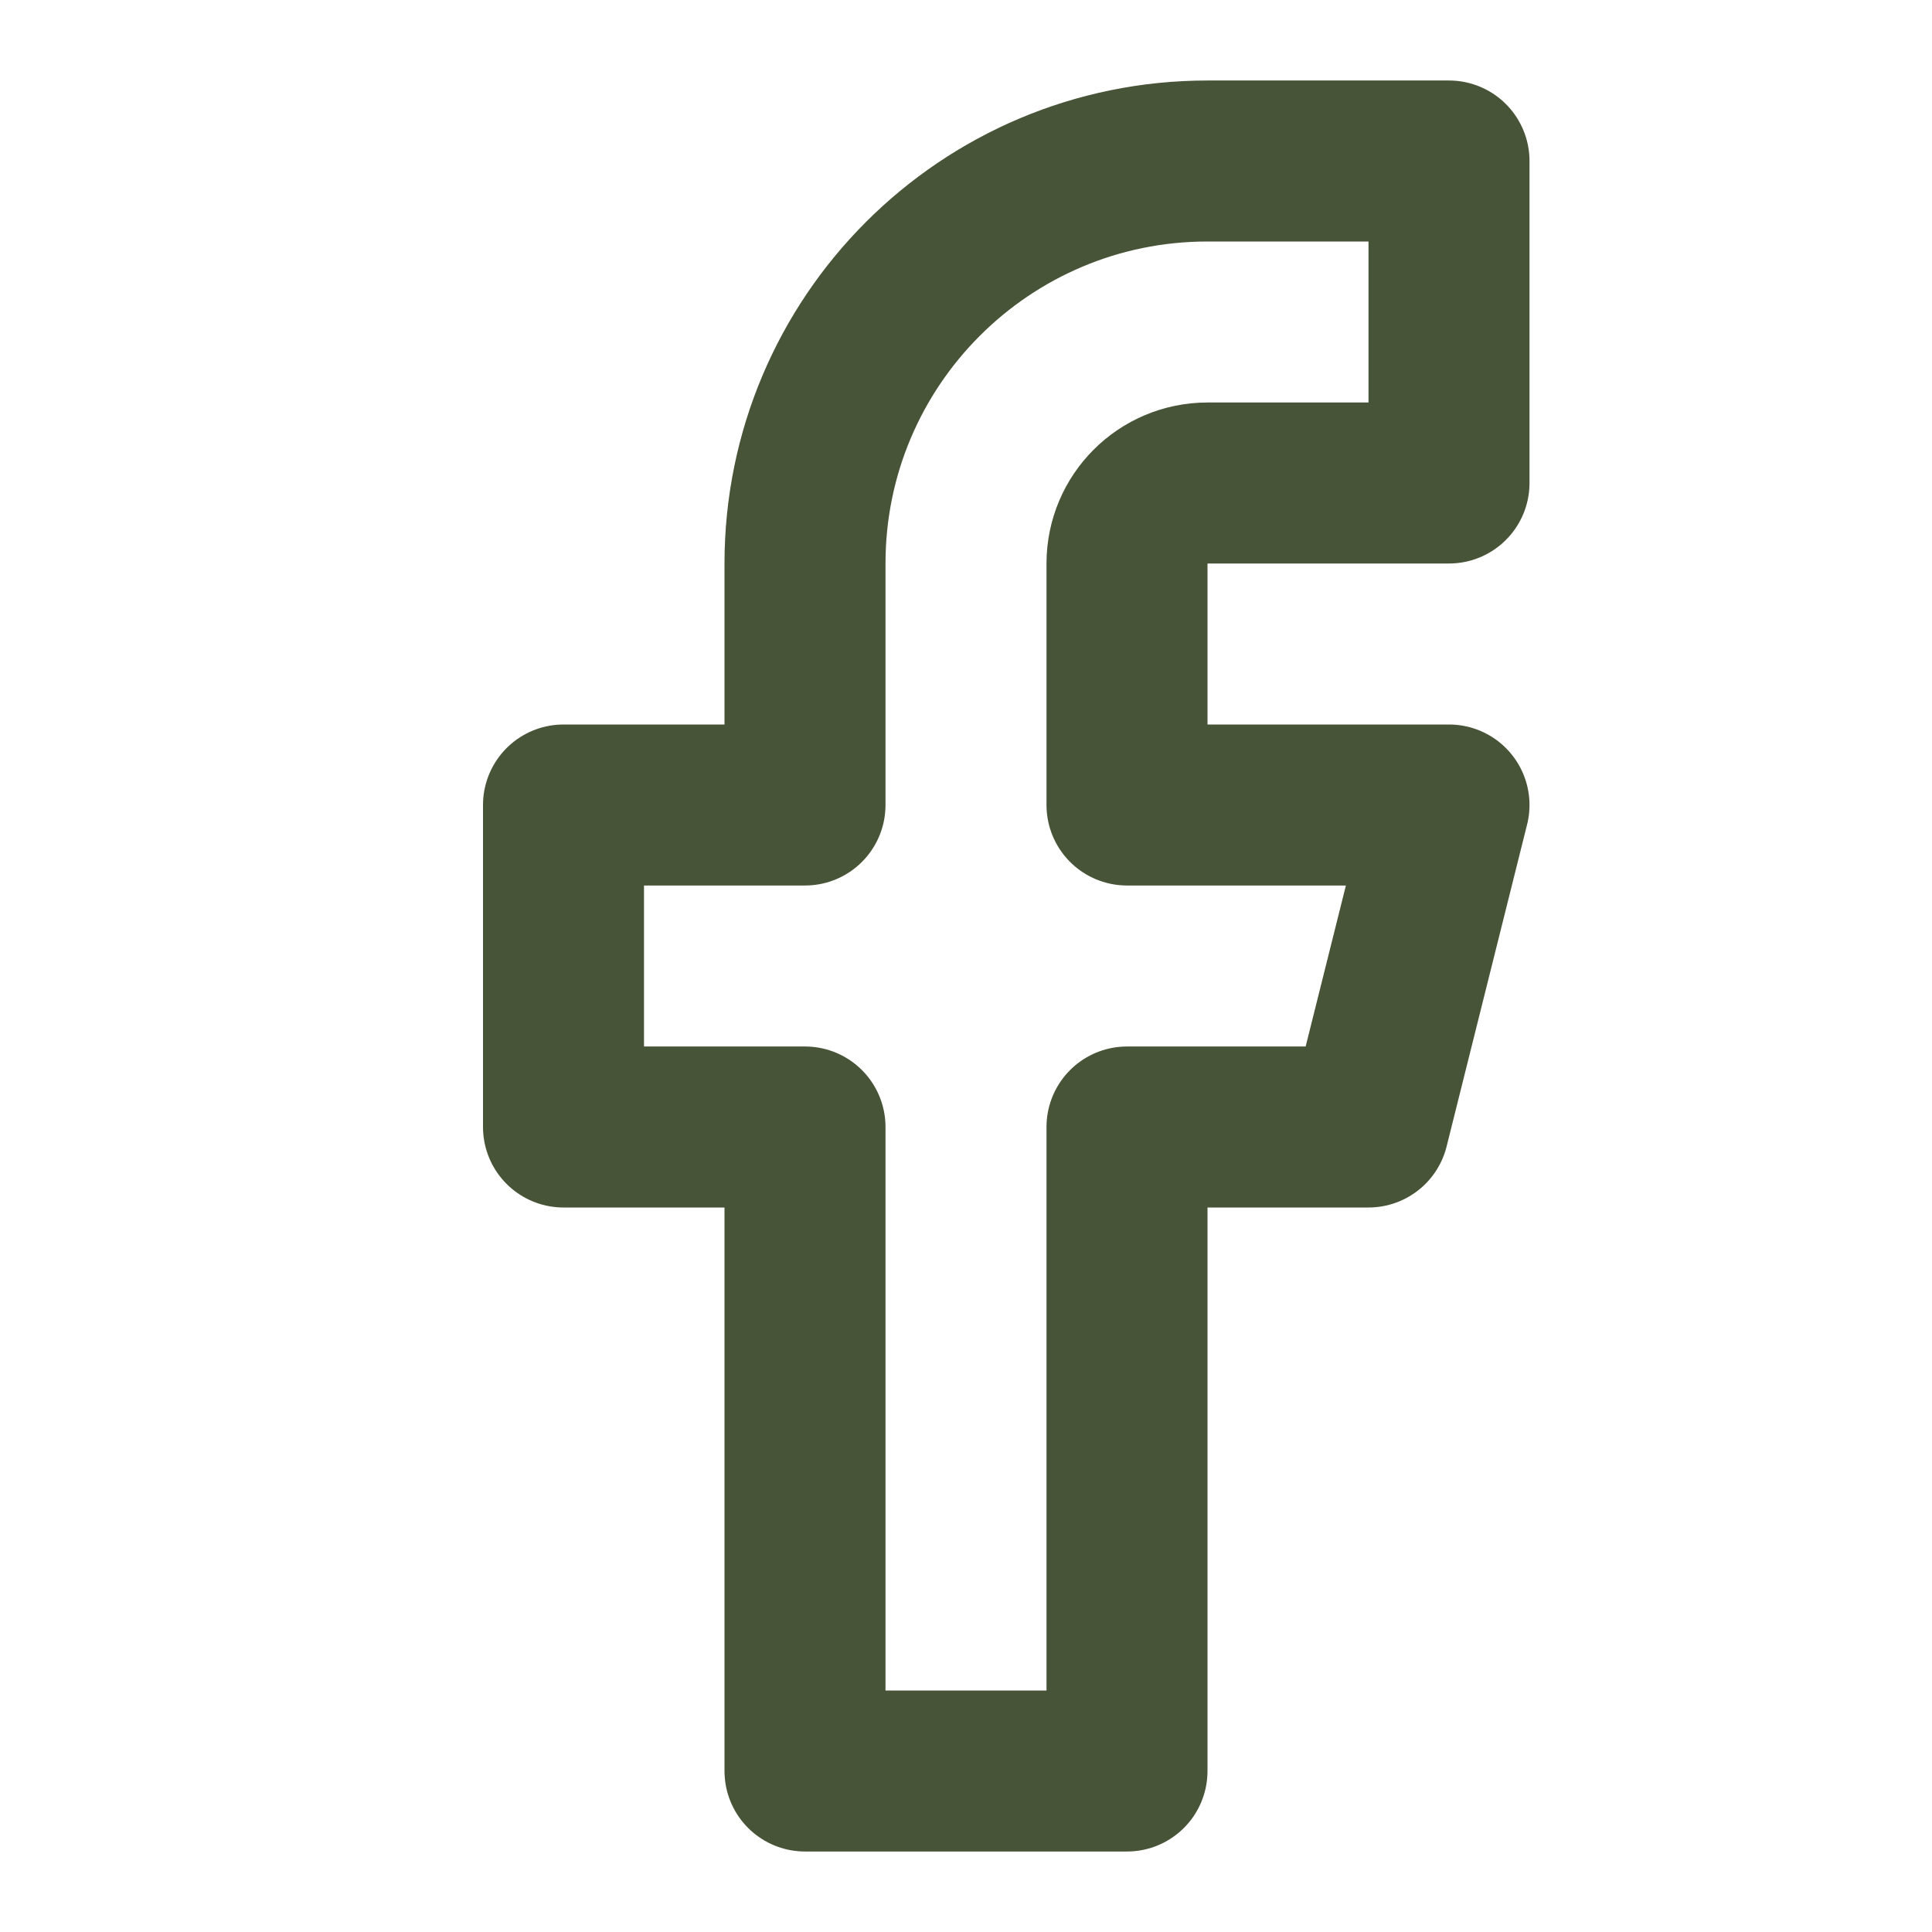
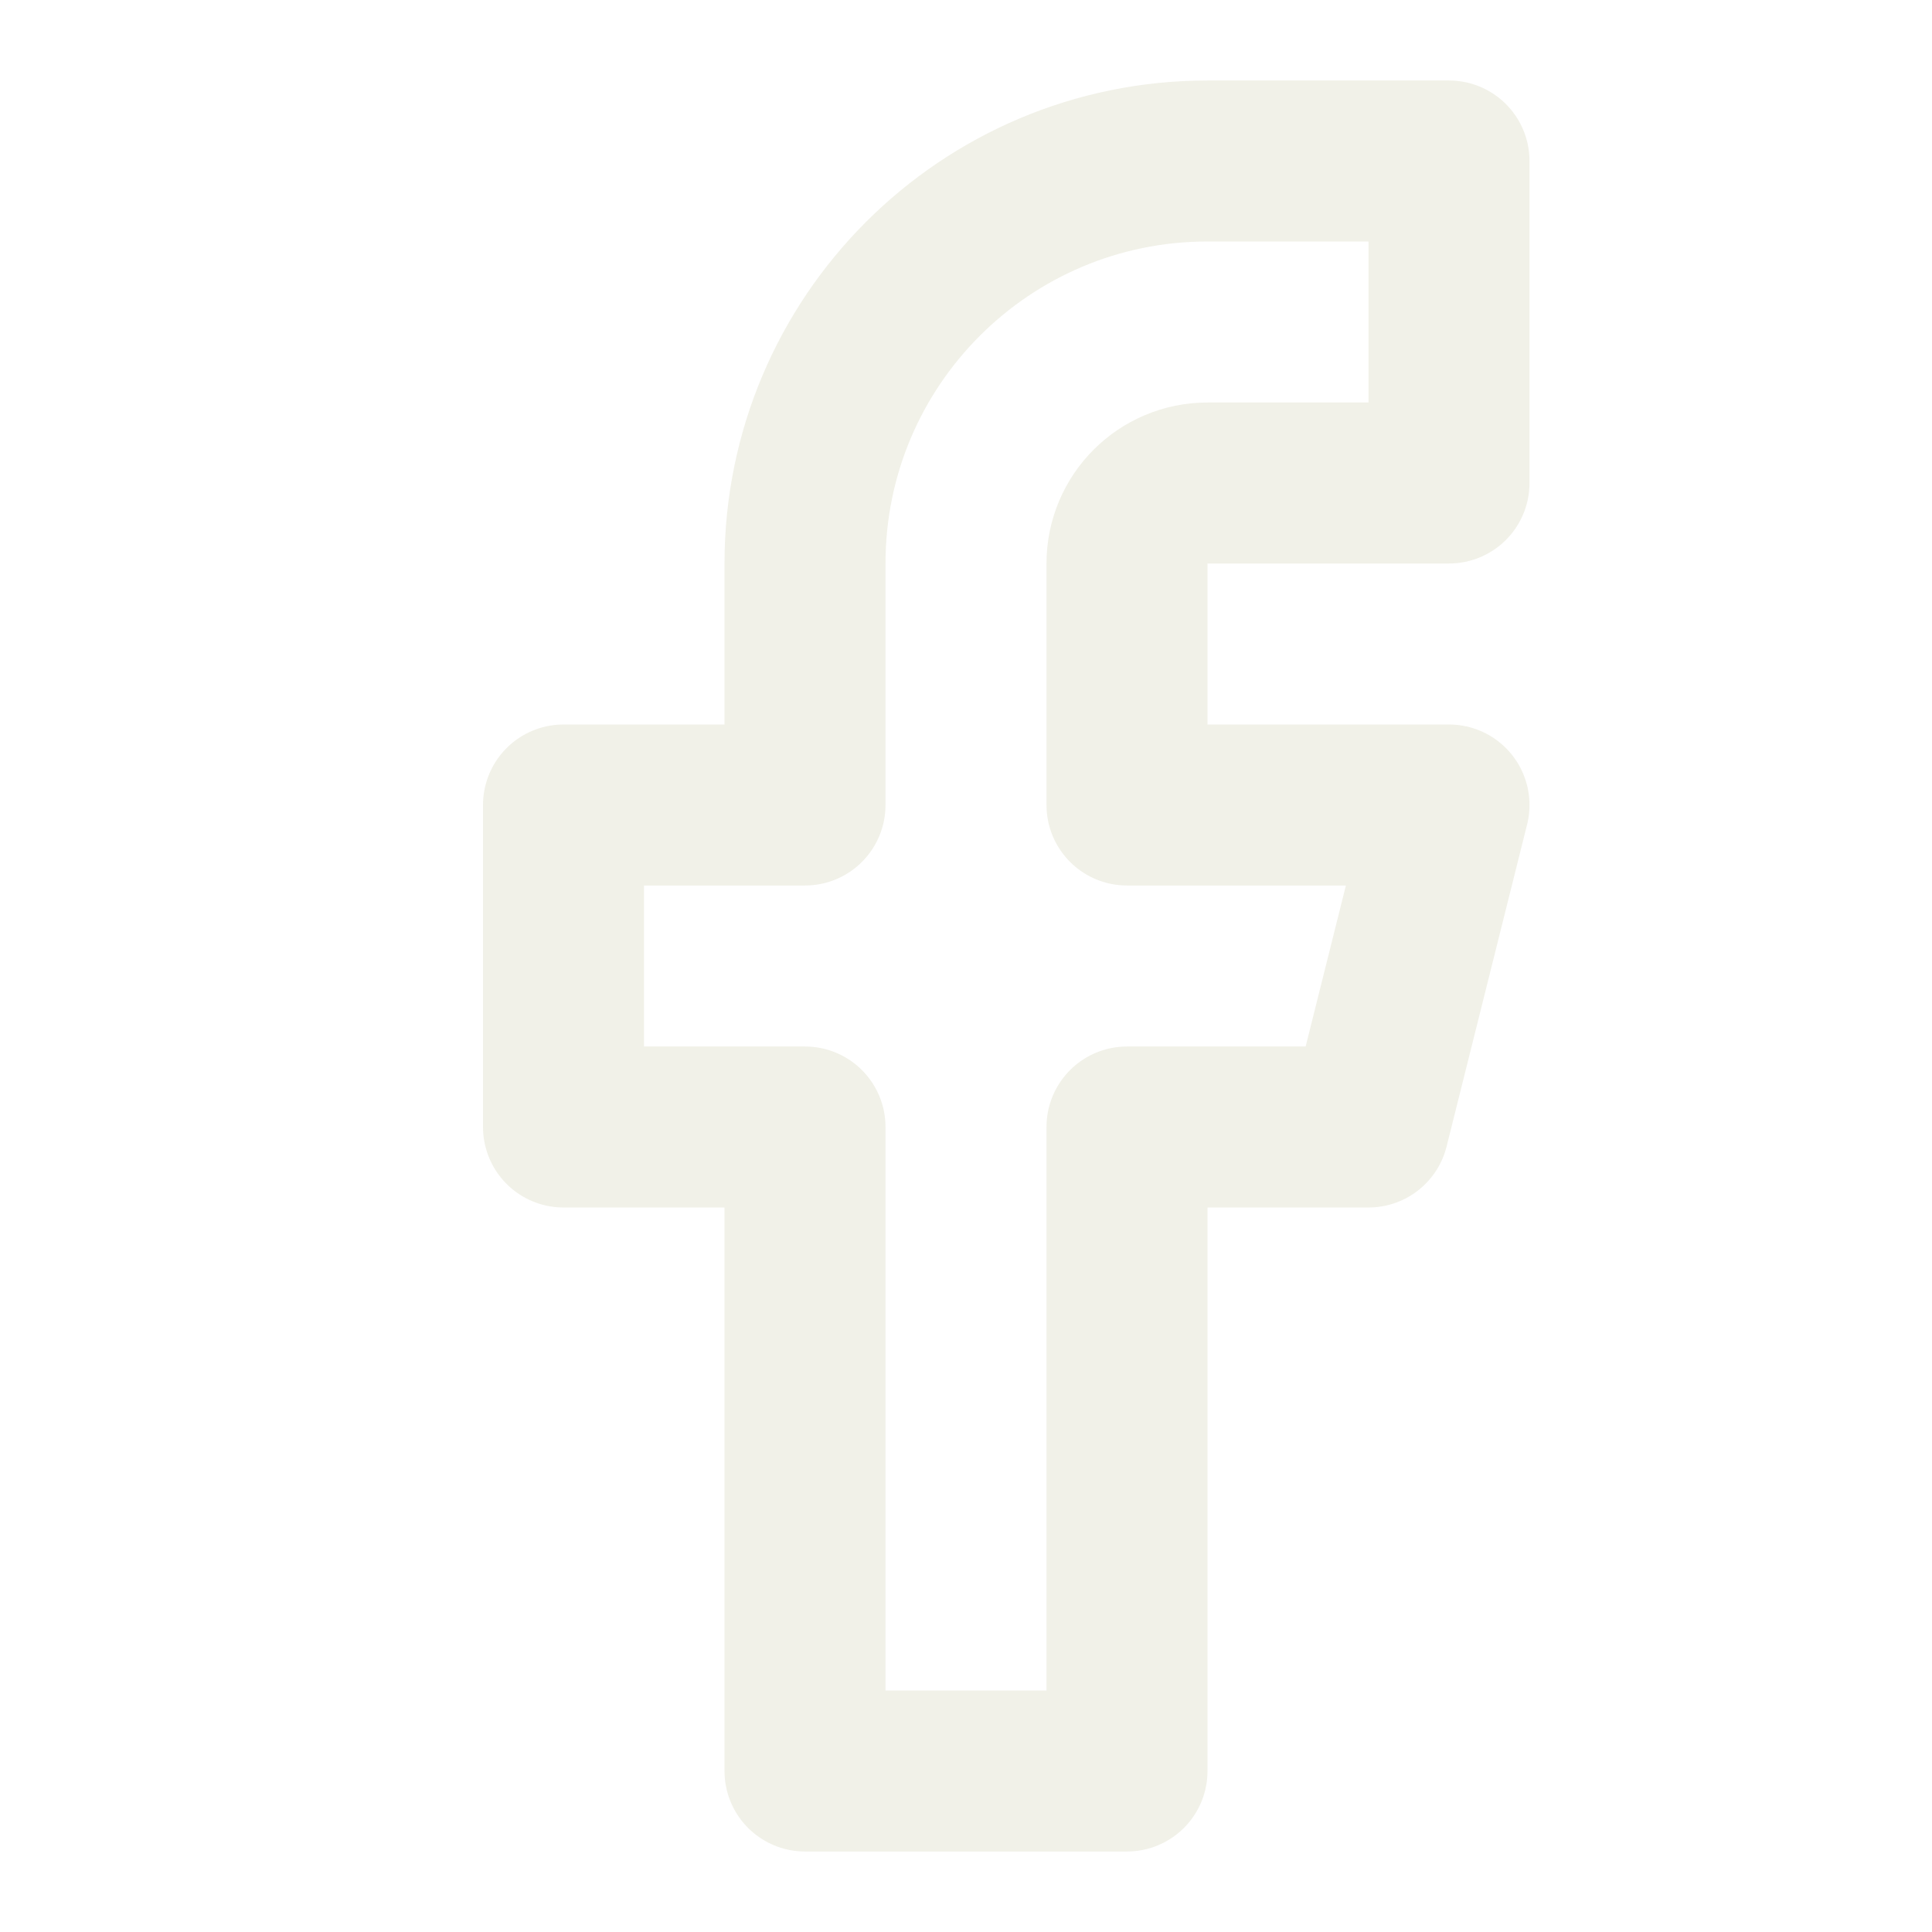
- <svg xmlns="http://www.w3.org/2000/svg" width="24" height="24" viewBox="0 0 24 24" fill="none" stroke="#485437" stroke-width="2" stroke-linecap="round" stroke-linejoin="round" class="feather feather-facebook">
+ <svg xmlns="http://www.w3.org/2000/svg" width="24" height="24" viewBox="0 0 24 24" fill="none" stroke="#f1f1e8" stroke-width="2" stroke-linecap="round" stroke-linejoin="round" class="feather feather-facebook">
  <path d="M18 2h-3a5 5 0 0 0-5 5v3H7v4h3v8h4v-8h3l1-4h-4V7a1 1 0 0 1 1-1h3z" />
</svg>
